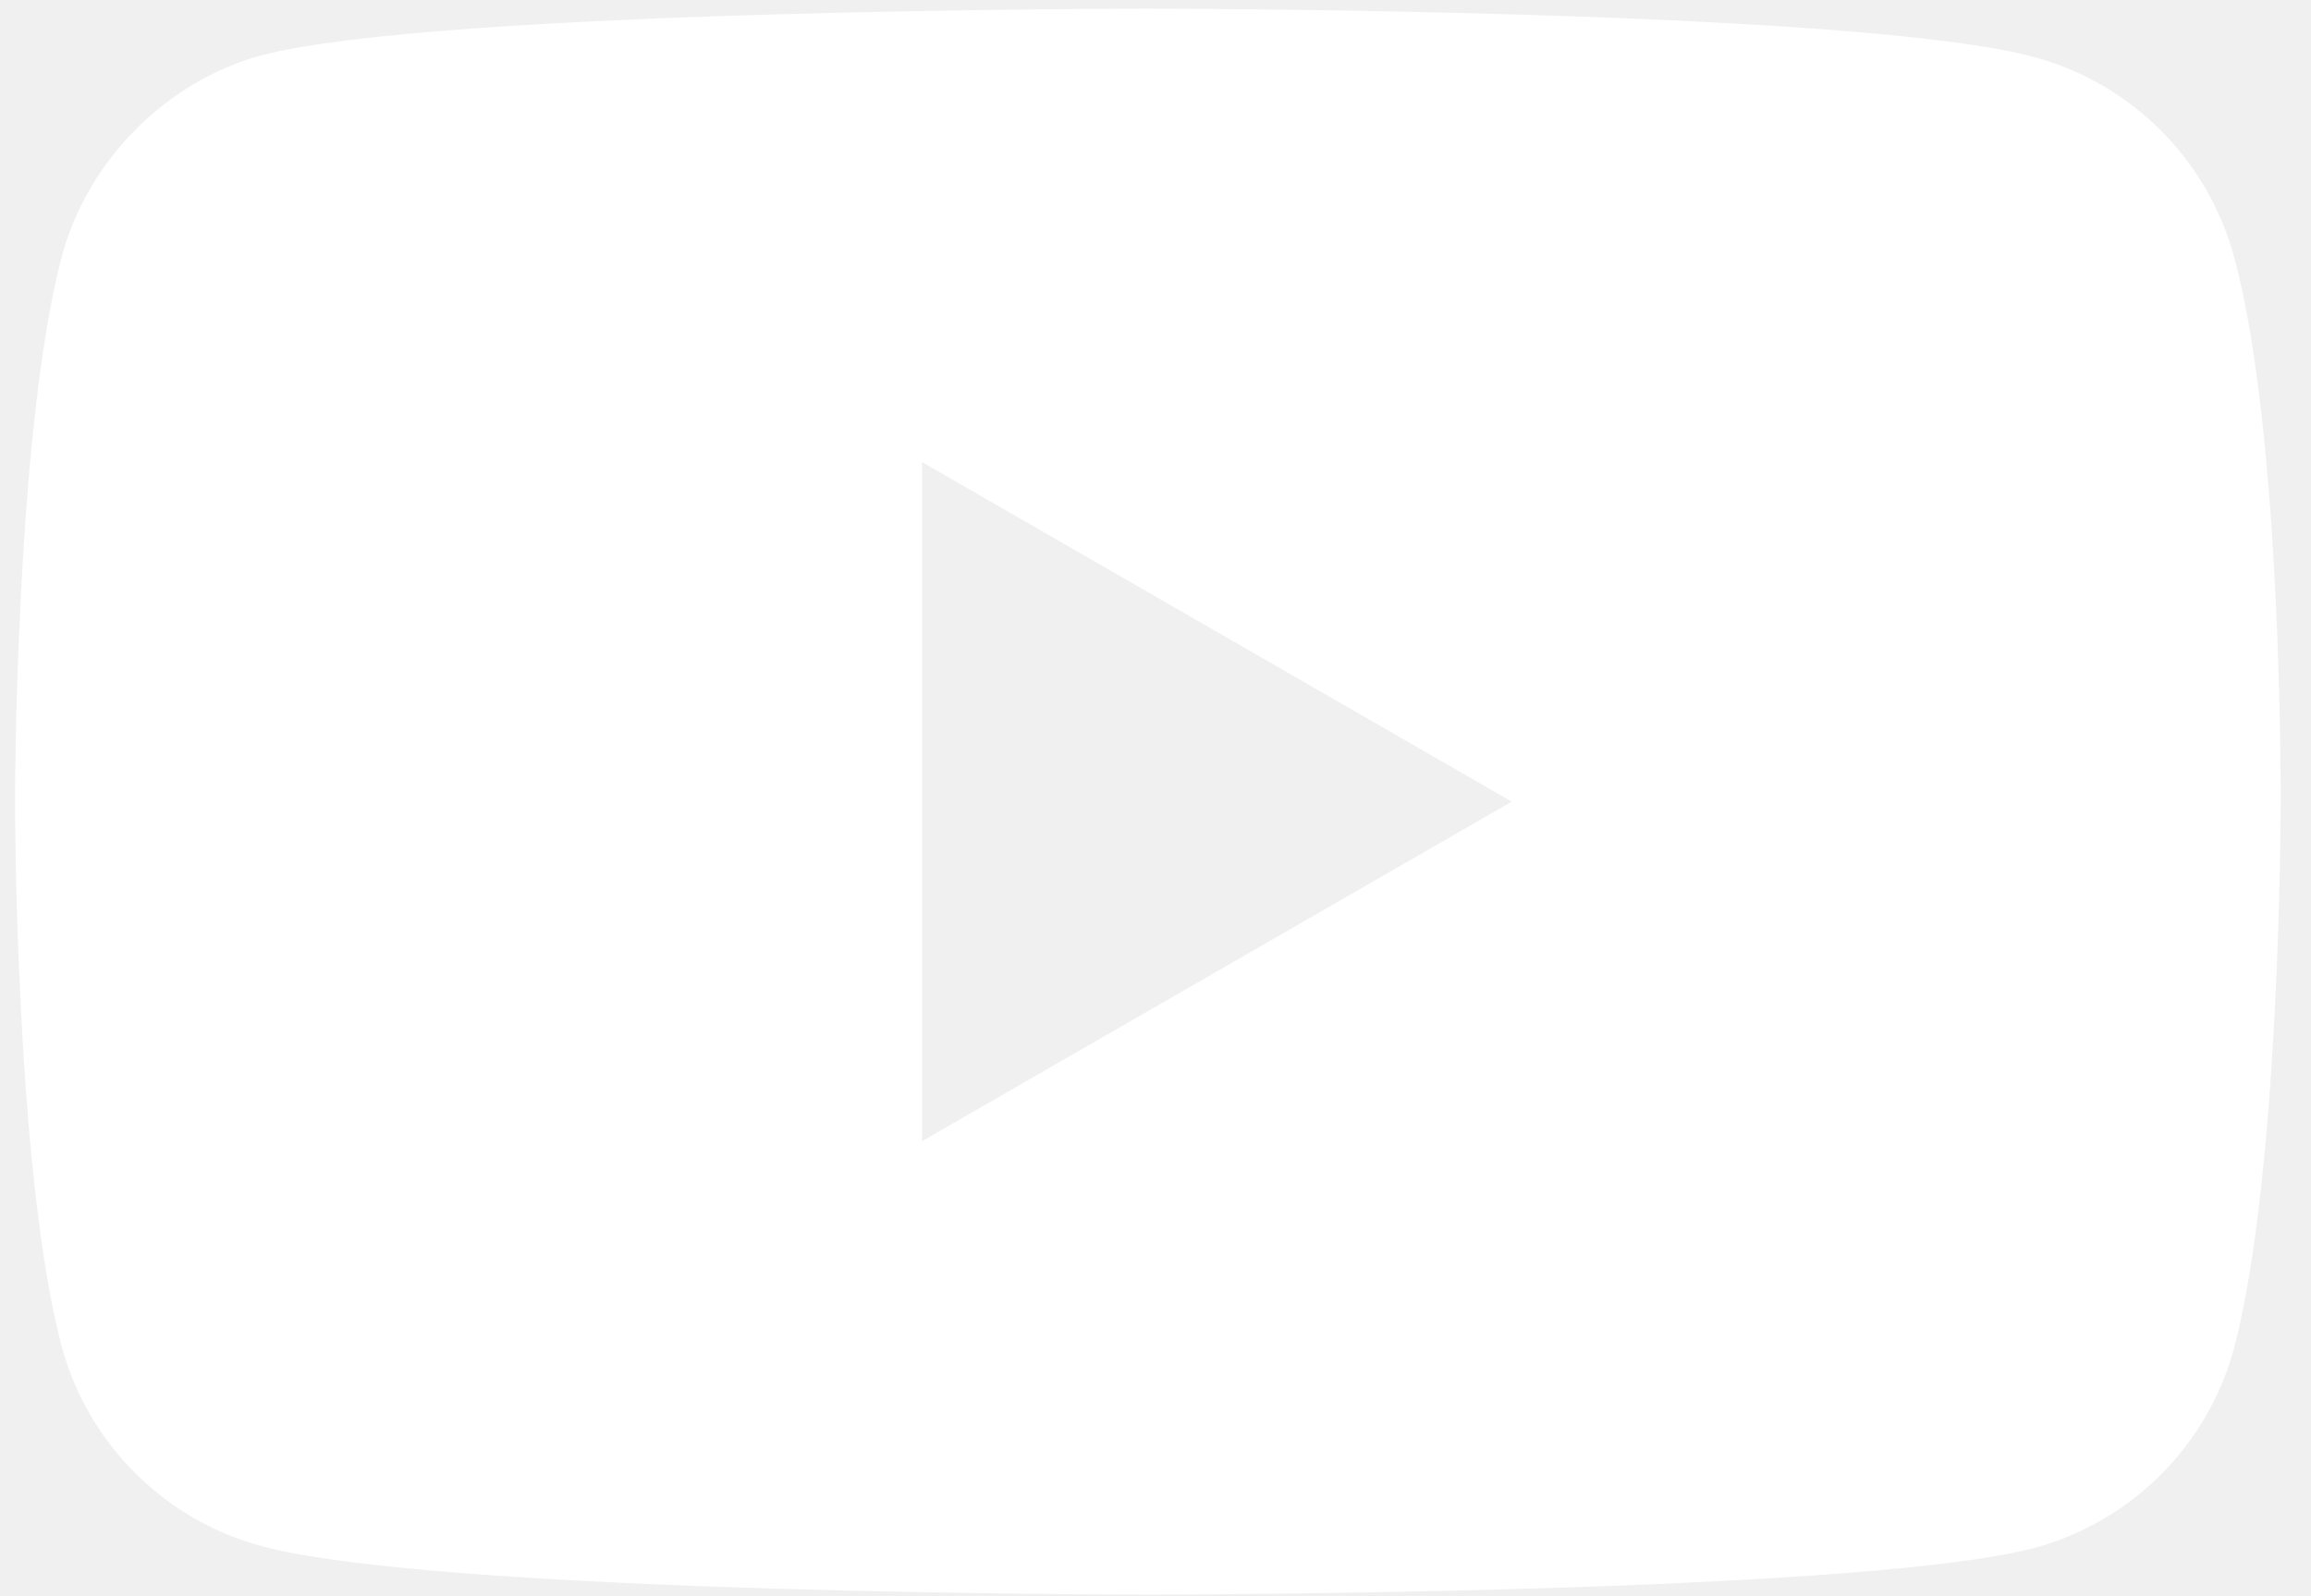
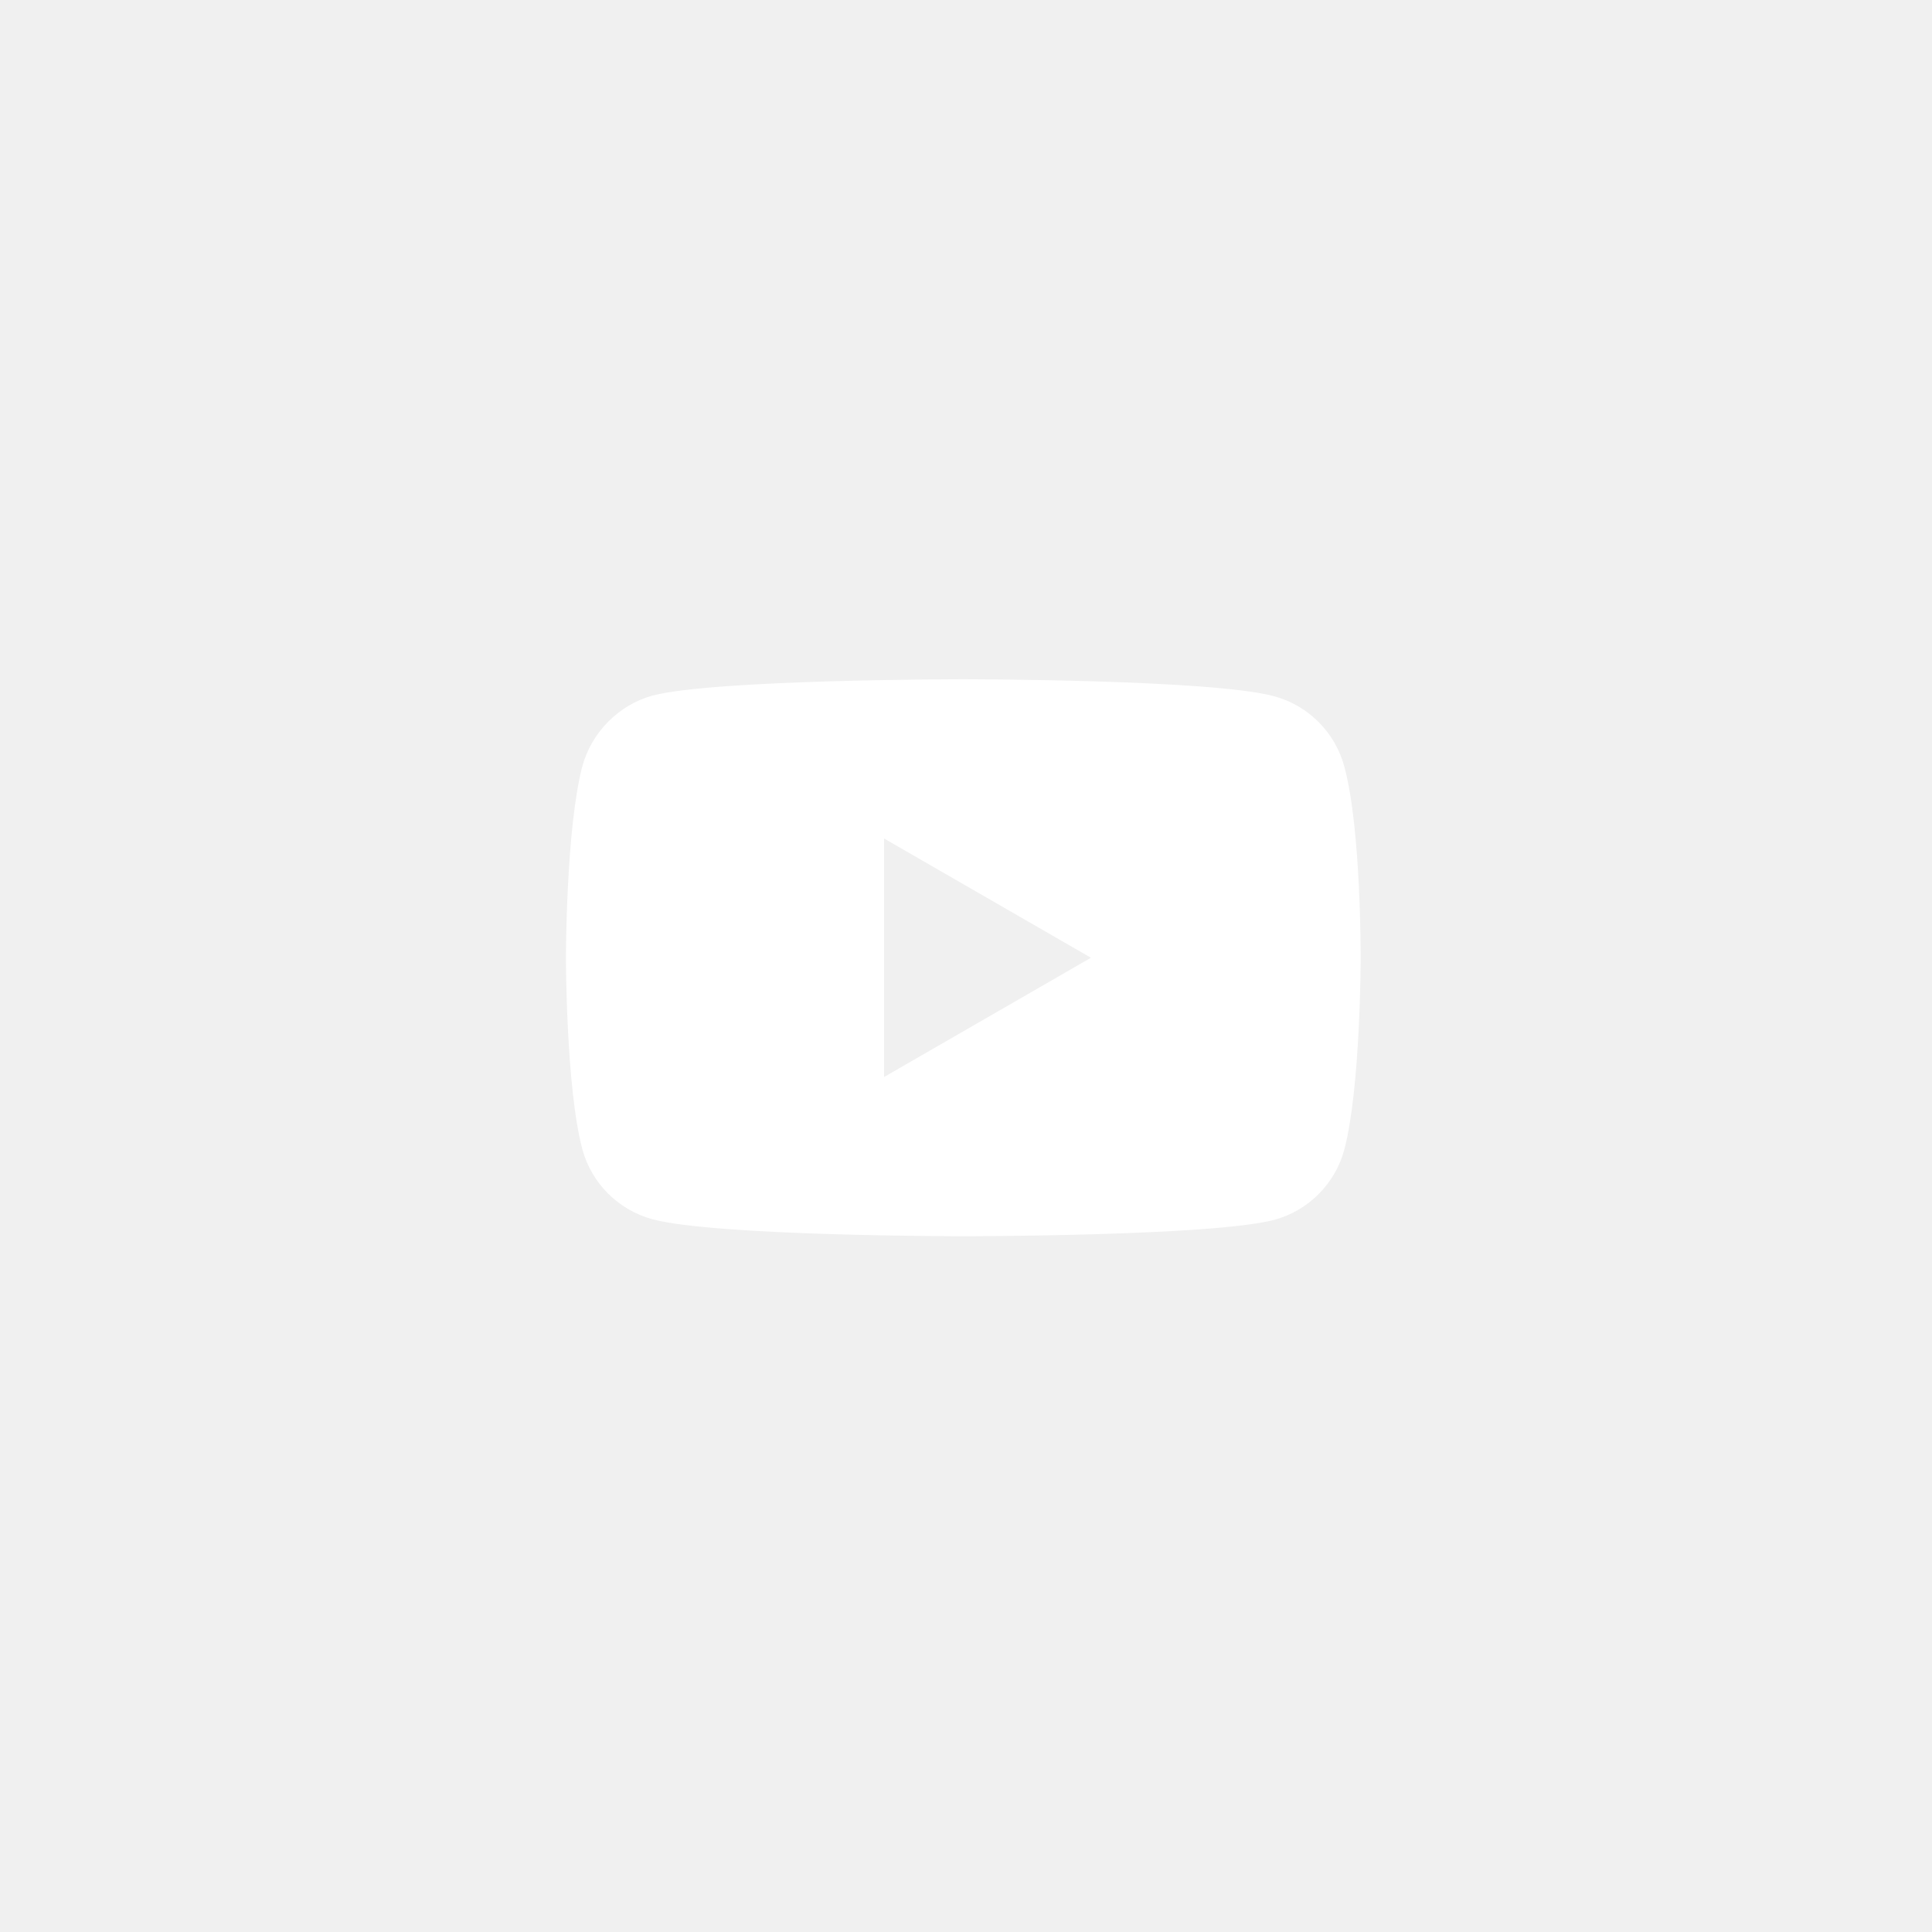
- <svg xmlns="http://www.w3.org/2000/svg" width="42" height="29" viewBox="0 0 42 29" fill="none">
-   <path d="M40.601 4.669C40.126 2.905 38.735 1.514 36.972 1.039C33.749 0.158 20.86 0.158 20.86 0.158C20.86 0.158 7.972 0.158 4.75 1.006C3.02 1.48 1.595 2.905 1.121 4.669C0.273 7.891 0.273 14.573 0.273 14.573C0.273 14.573 0.273 21.288 1.121 24.477C1.596 26.24 2.986 27.631 4.75 28.106C8.006 28.988 20.861 28.988 20.861 28.988C20.861 28.988 33.749 28.988 36.972 28.14C38.736 27.665 40.126 26.274 40.601 24.511C41.449 21.288 41.449 14.607 41.449 14.607C41.449 14.607 41.483 7.891 40.601 4.669ZM16.757 20.746V8.4L27.475 14.573L16.757 20.746Z" fill="white" />
+ <svg xmlns="http://www.w3.org/2000/svg" width="100" height="100" viewBox="0 0 100 100" fill="none">
+   <path d="M69.579 39.669C69.105 37.905 67.716 36.514 65.954 36.039C62.735 35.158 49.859 35.158 49.859 35.158C49.859 35.158 36.984 35.158 33.766 36.006C32.038 36.48 30.614 37.905 30.14 39.669C29.293 42.891 29.293 49.573 29.293 49.573C29.293 49.573 29.293 56.288 30.14 59.477C30.615 61.24 32.004 62.631 33.766 63.106C37.018 63.988 49.86 63.988 49.86 63.988C49.86 63.988 62.735 63.988 65.954 63.14C67.716 62.665 69.105 61.274 69.58 59.511C70.427 56.288 70.427 49.607 70.427 49.607C70.427 49.607 70.46 42.891 69.579 39.669ZM45.76 55.746V43.4L56.467 49.573L45.76 55.746Z" fill="white" />
</svg>
